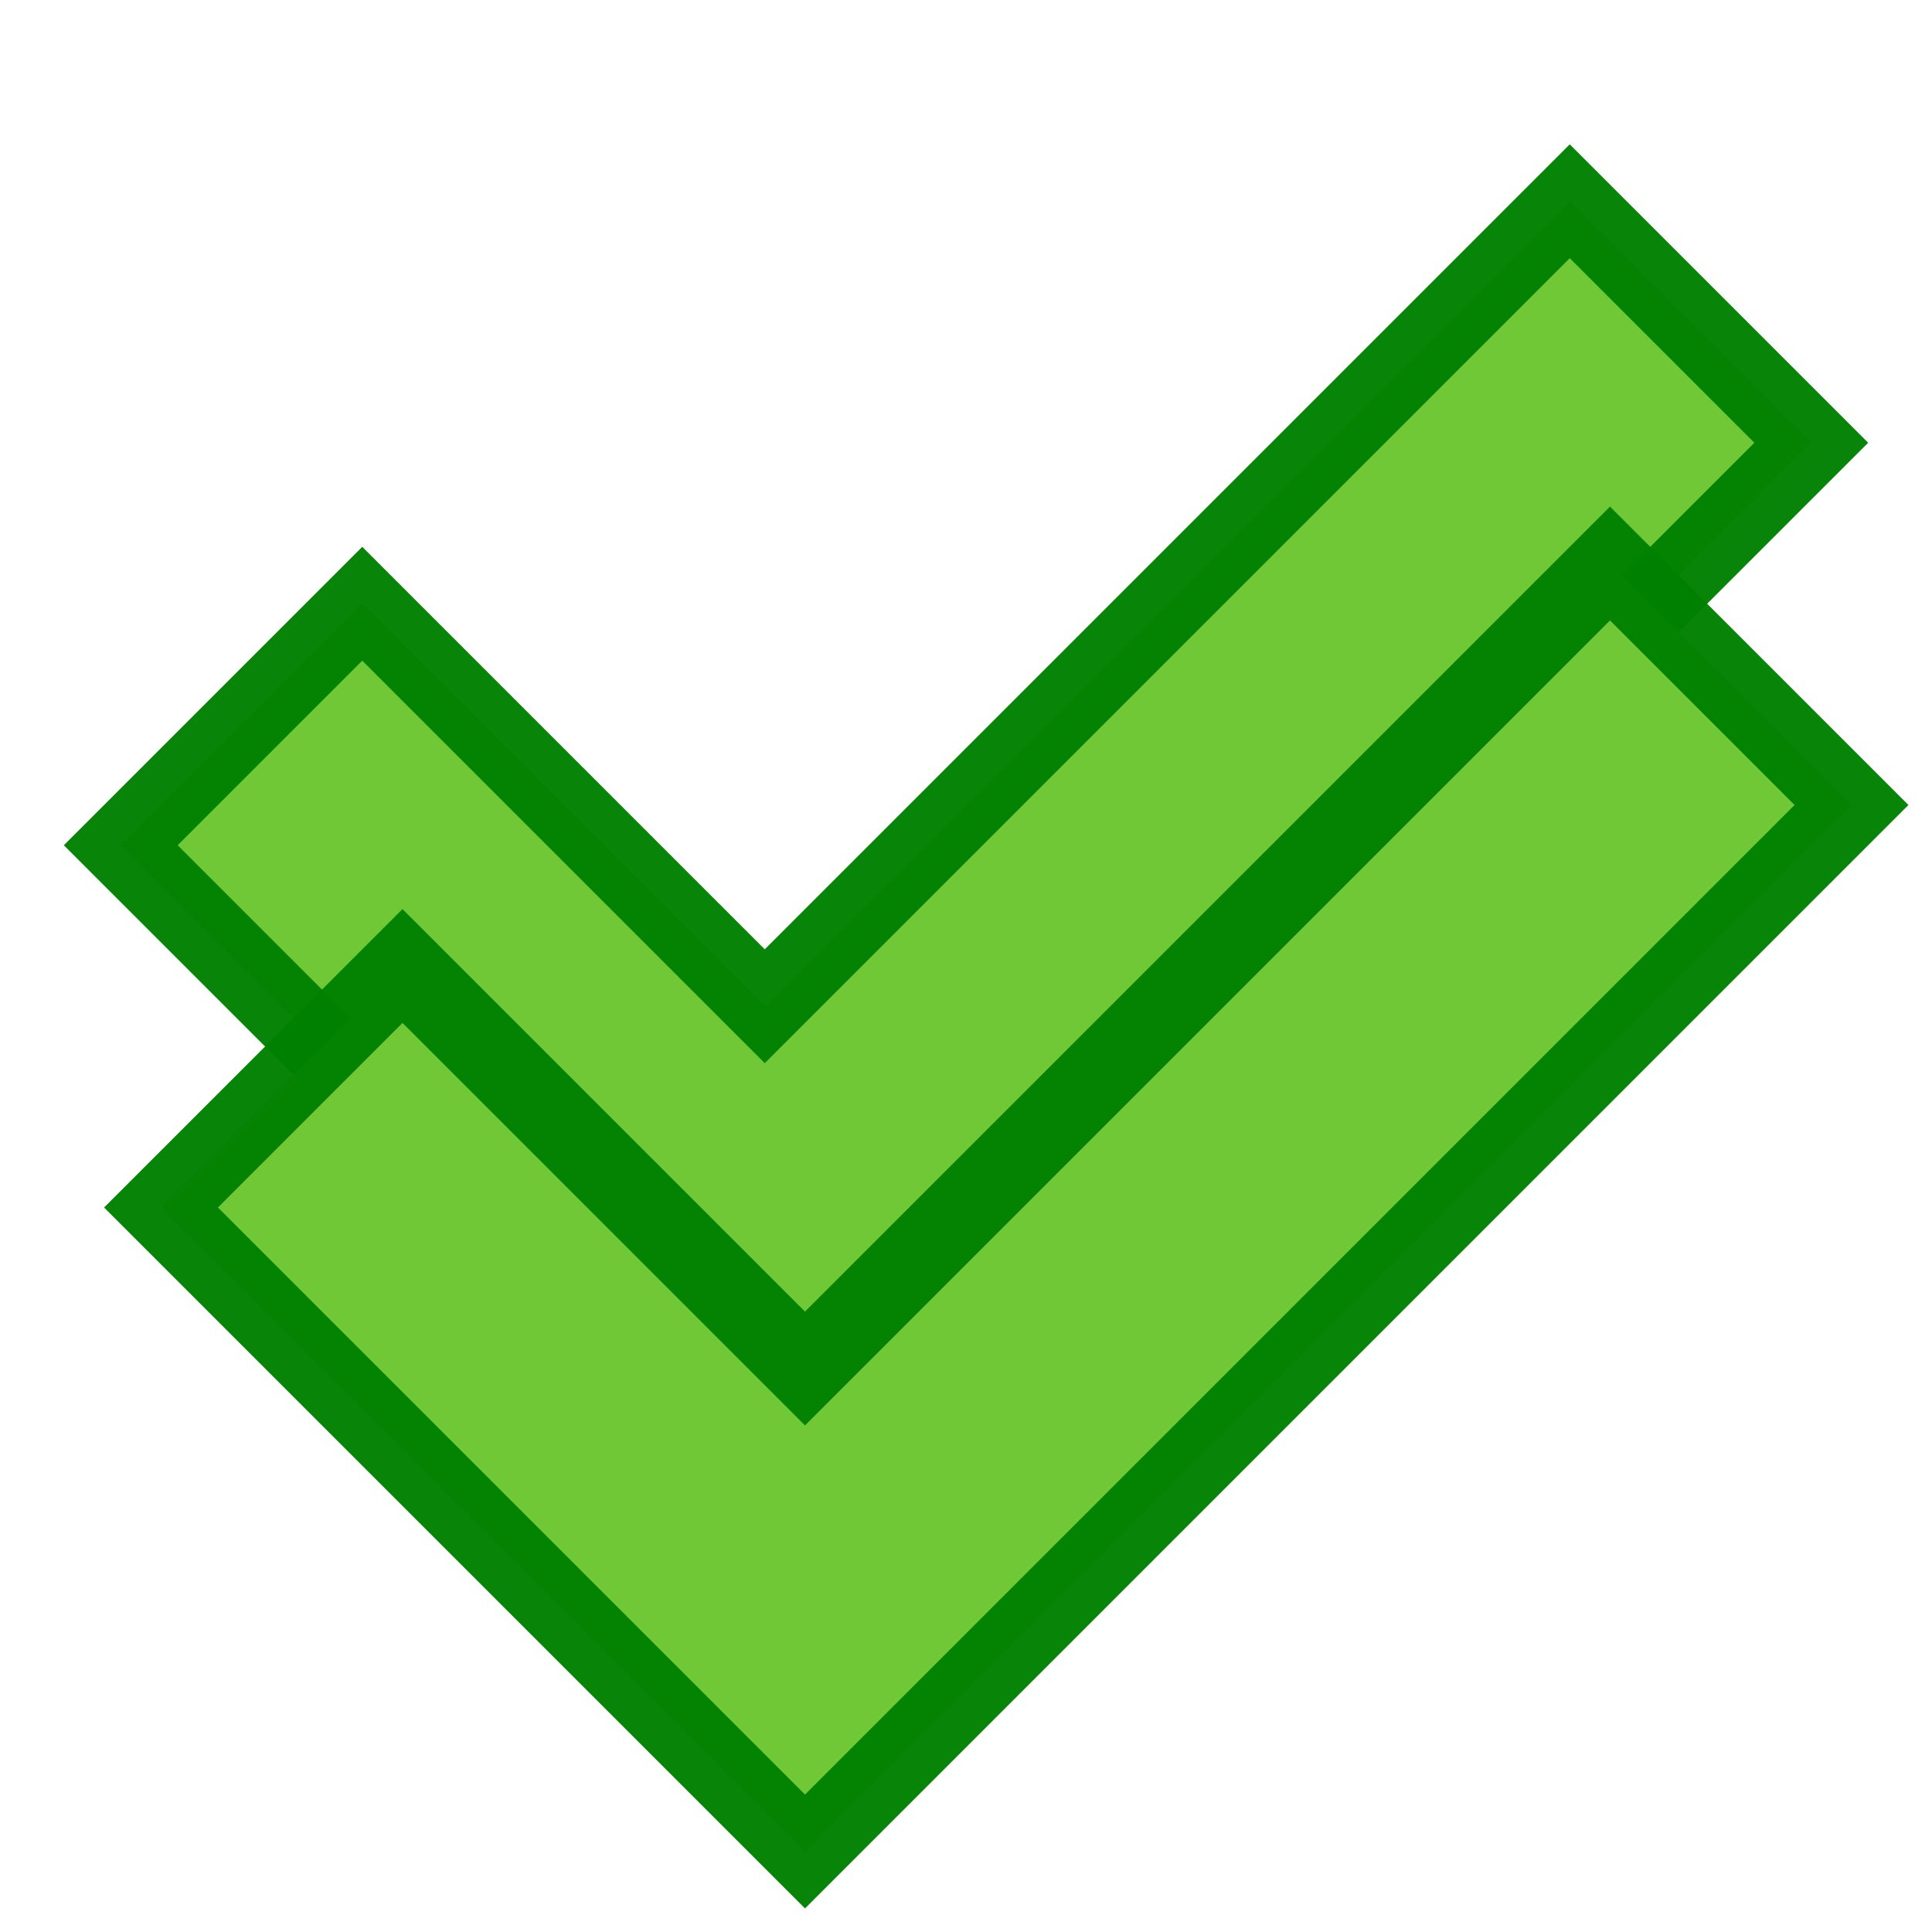
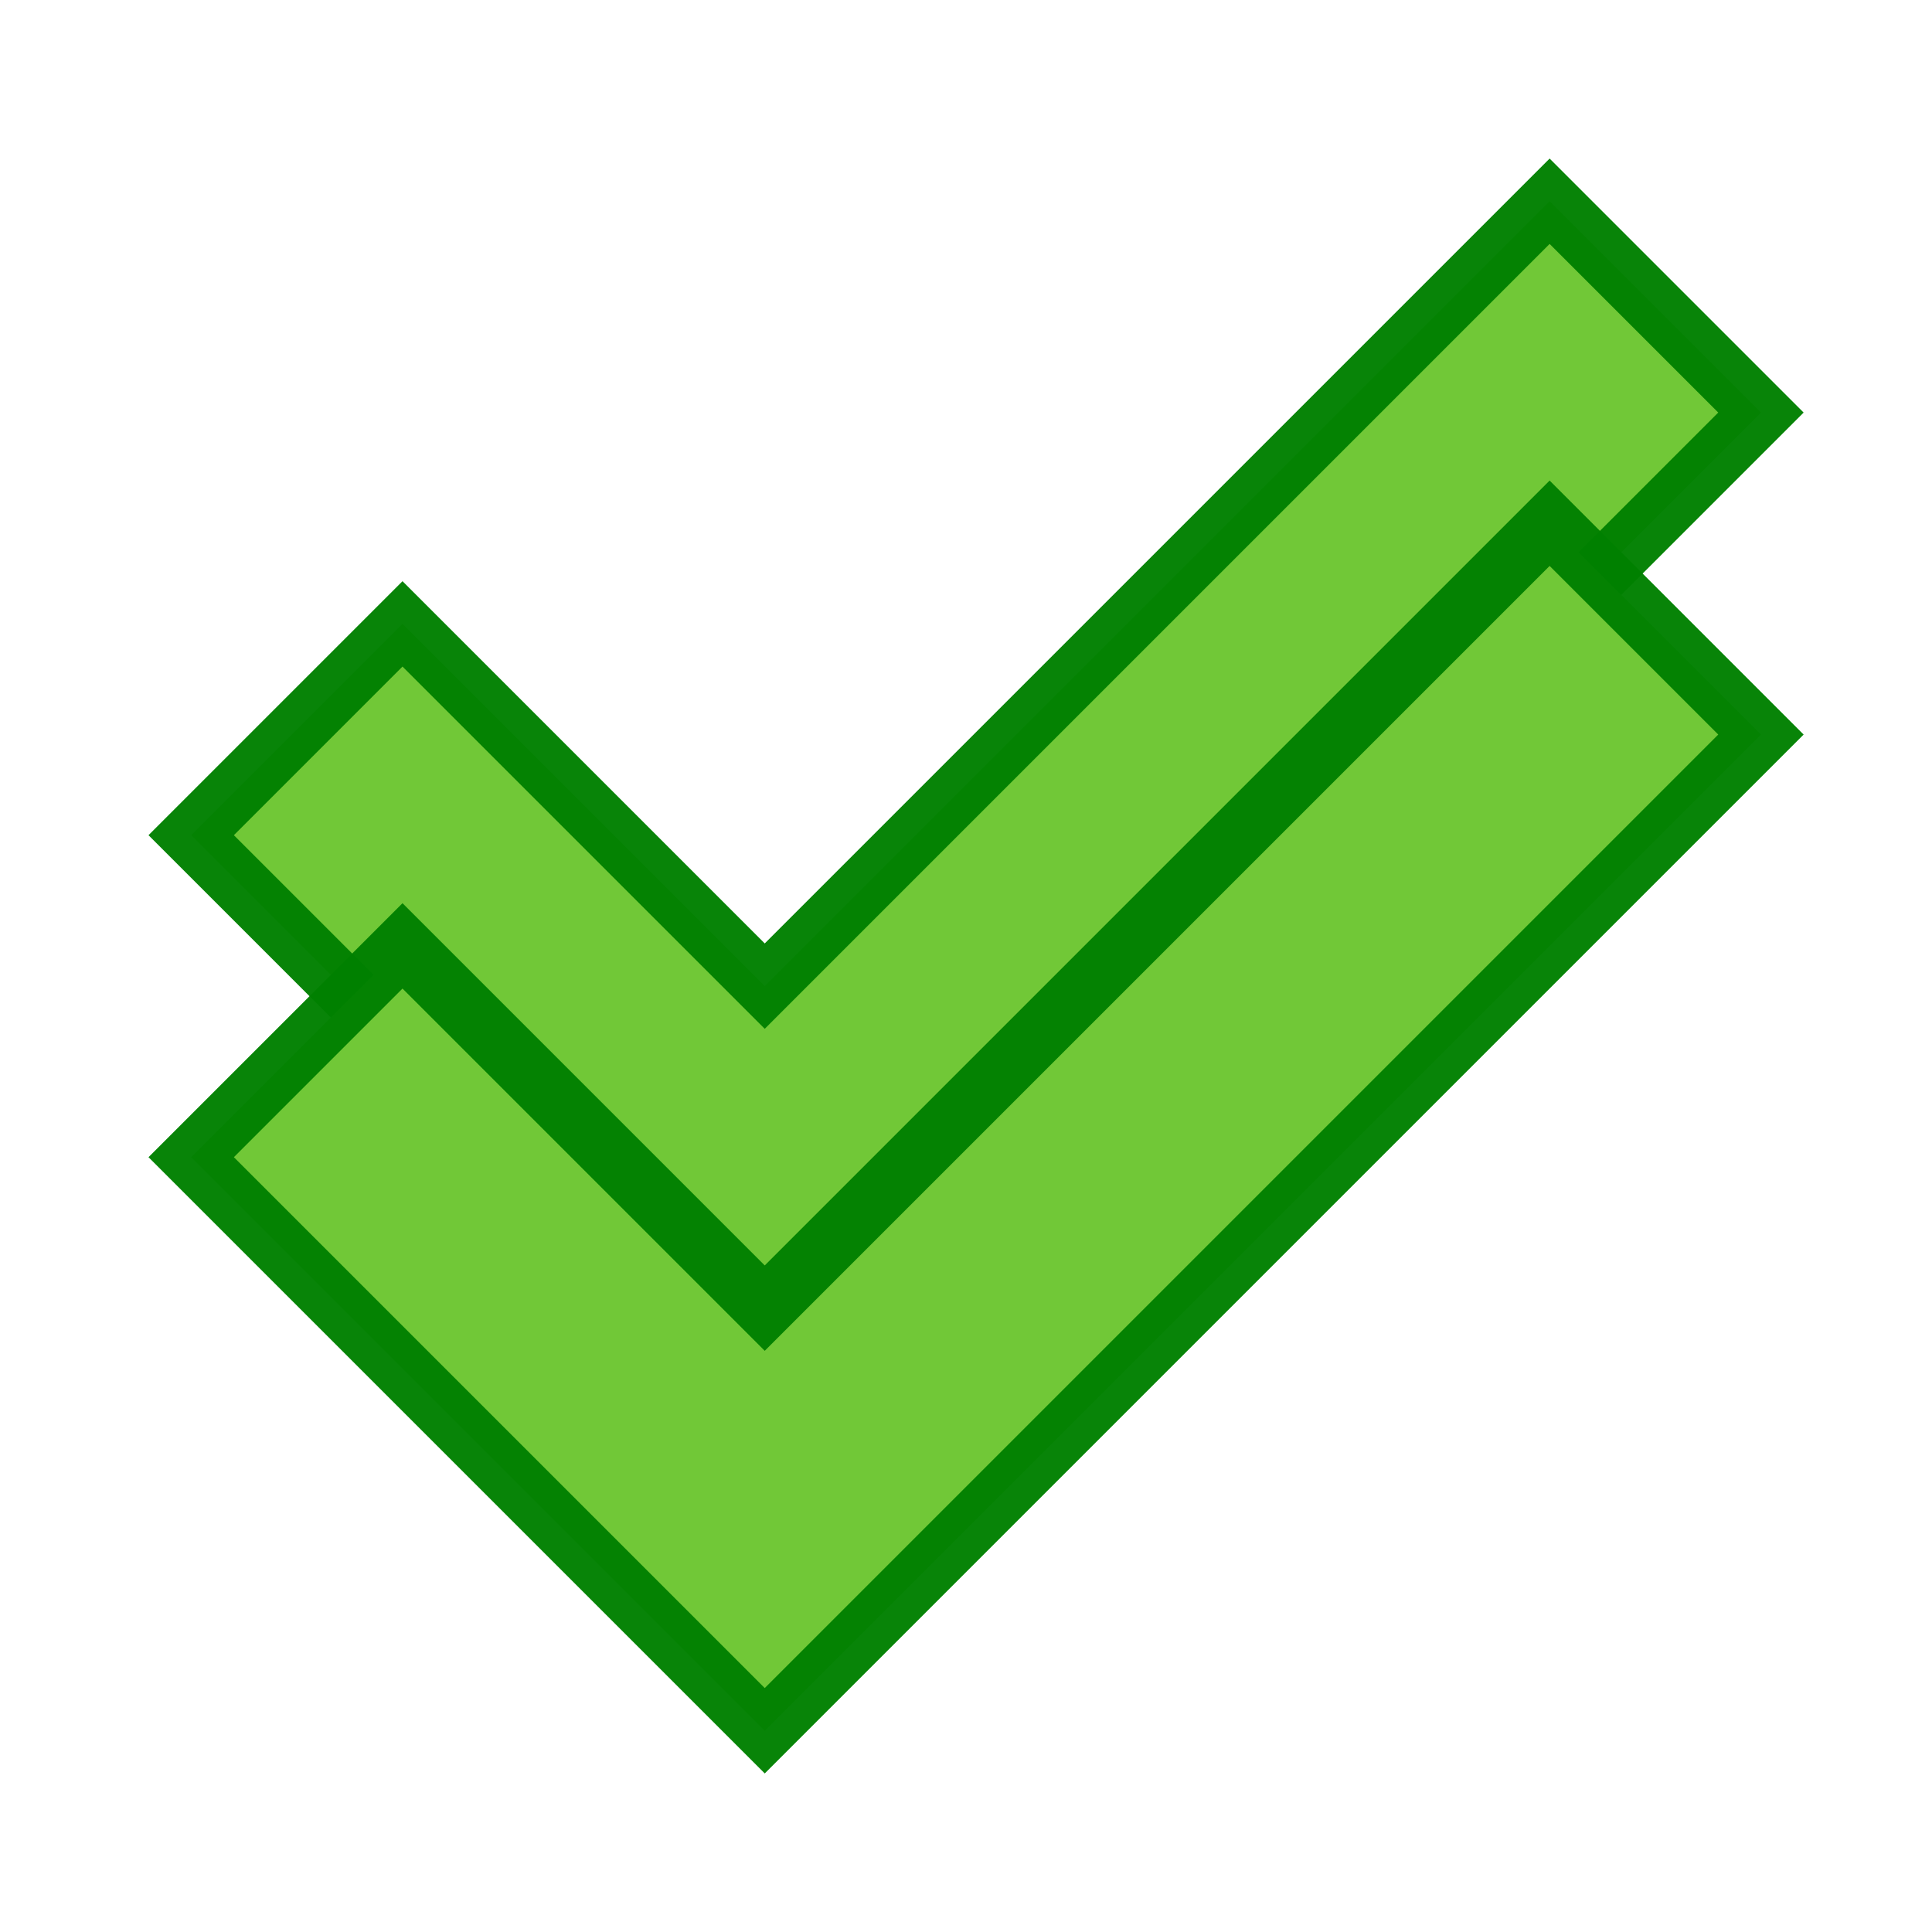
<svg xmlns="http://www.w3.org/2000/svg" width="24" height="24" id="svg2" version="1.0">
  <defs id="defs4" />
  <g id="layer1" transform="translate(0,-24)">
-     <path id="path847" d="m 1.5,34.5 3,-3 5,5 10,-10 3,3 -13,13 z" style="fill:#71c837;fill-opacity:1;fill-rule:evenodd;stroke:#008000;stroke-width:1px;stroke-linecap:butt;stroke-linejoin:miter;stroke-opacity:0.965" />
    <g aria-label="7" style="font-style:normal;font-weight:normal;font-size:10.667px;line-height:25px;font-family:sans-serif;letter-spacing:0px;word-spacing:0px;fill:#000000;fill-opacity:1;stroke:none;stroke-width:1px;stroke-linecap:butt;stroke-linejoin:miter;stroke-opacity:1" id="text846" transform="translate(-56.64358,-984.8176)" />
-     <path style="fill:#71c837;fill-opacity:1;fill-rule:evenodd;stroke:#008000;stroke-width:1px;stroke-linecap:butt;stroke-linejoin:miter;stroke-opacity:0.965" d="m 2,39 3,-3 5,5 10,-10 3,3 -13,13 z" id="path839" />
+     <g id="g833">
+       <g id="g821" transform="matrix(1.5,0,0,1.5,0.125,22)">
+         <g transform="translate(-52.39348,-1041.068)" id="g817" style="font-style:normal;font-weight:normal;font-size:10.667px;line-height:25px;font-family:sans-serif;letter-spacing:0px;word-spacing:0px;fill:#000000;fill-opacity:1;stroke:none;stroke-width:1px;stroke-linecap:butt;stroke-linejoin:miter;stroke-opacity:1" aria-label="7" />
+         <path id="path819" d="m 1.5,8.25 1.75,-1.75 3,3 6.5,-6.5 1.75,1.75 -8.25,8.25 z" style="fill:#71c837;fill-opacity:1;fill-rule:evenodd;stroke:#008000;stroke-width:0.5;stroke-linecap:butt;stroke-linejoin:miter;stroke-miterlimit:4;stroke-dasharray:none;stroke-opacity:0.965" />
+       </g>
+       <g transform="matrix(1.5,0,0,1.5,0.125,26)" id="layer1-9">
+         <g aria-label="7" style="font-style:normal;font-weight:normal;font-size:10.667px;line-height:25px;font-family:sans-serif;letter-spacing:0px;word-spacing:0px;fill:#000000;fill-opacity:1;stroke:none;stroke-width:1px;stroke-linecap:butt;stroke-linejoin:miter;stroke-opacity:1" id="text846-5" transform="translate(-52.39348,-1041.068)" />
+         <path style="fill:#71c837;fill-opacity:1;fill-rule:evenodd;stroke:#008000;stroke-width:0.5;stroke-linecap:butt;stroke-linejoin:miter;stroke-miterlimit:4;stroke-dasharray:none;stroke-opacity:0.965" d="m 1.5,8.25 1.75,-1.75 3,3 6.5,-6.5 1.75,1.75 -8.25,8.25 z" id="path839-5" />
+       </g>
+     </g>
  </g>
</svg>
